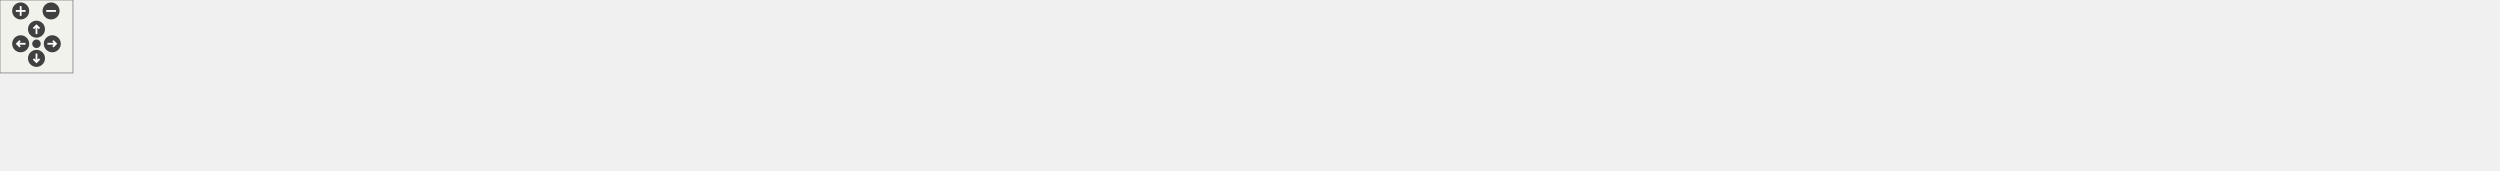
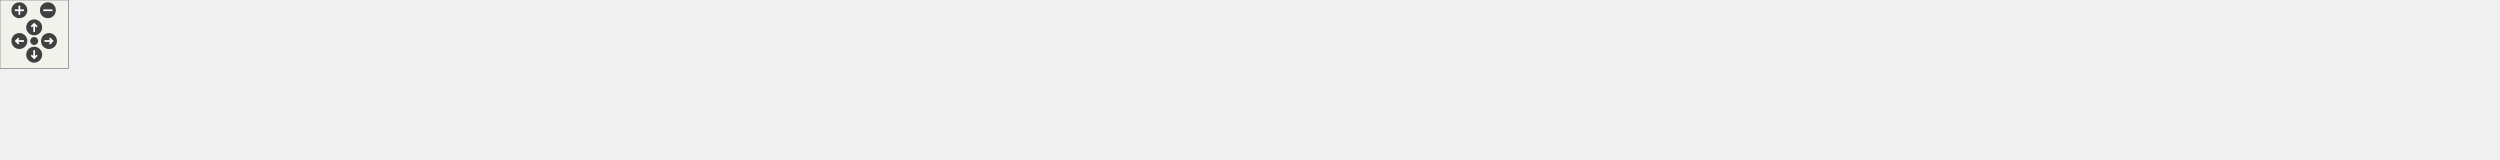
<svg xmlns="http://www.w3.org/2000/svg" xmlns:xlink="http://www.w3.org/1999/xlink" id="main" version="1.1" xml:space="preserve">
  <defs>
    <circle id="rim" cx="0" cy="0" r="7" />
    <circle id="rim2" cx="0" cy="0" r="3.5" />
    <g id="zoomPlus">
      <use xlink:href="#rim" fill="#404040">
        <set attributeName="fill" to="#808080" begin="zoomplus.mouseover" end="zoomplus.mouseout" />
      </use>
      <path d="M-4,0h8M0,-4v8" fill="none" stroke="white" stroke-width="1.5" pointer-events="none" />
    </g>
    <g id="zoomMin">
      <use xlink:href="#rim" fill="#404040">
        <set attributeName="fill" to="#808080" begin="zoomminus.mouseover" end="zoomminus.mouseout" />
      </use>
      <path d="M-4,0h8" fill="none" stroke="white" stroke-width="1.5" pointer-events="none" />
    </g>
    <g id="dirArrow">
      <path fill="none" stroke="white" stroke-width="1.5" d="M0,-3.0v7 M-2.5,-0.5L0,-3.0L2.5,-0.5" />
    </g>
    <g id="resetDef">
      <use xlink:href="#rim2" fill="#404040">
        <set attributeName="fill" to="#808080" begin="reset.mouseover" end="reset.mouseout" />
      </use>
    </g>
  </defs>
  <svg id="graph" class="graph">
    <g id="viewport">
      <g id="node1" class="node">
-         <polygon fill="#bfbfbf" stroke="black" points="967.5,-58.5 967.5,-79.5 1030.5,-79.5 1030.5,-58.5 967.5,-58.5" />
-         <text text-anchor="middle" x="999" y="-66.5" font-family="Helvetica,sans-Serif" font-size="10.00">src/trace.h</text>
+         <polygon fill="#bfbfbf" stroke="black" points="1041.5,-58.5 1041.5,-79.5 1104.5,-79.5 1104.5,-58.5 1041.5,-58.5" />
+         <text text-anchor="middle" x="1073" y="-66.5" font-family="Helvetica,sans-Serif" font-size="10.00">src/trace.h</text>
      </g>
      <g id="node3" class="node">
        <a xlink:href="../../d1/dbc/appcontype_8c.html" target="_top" xlink:title="src/cip/appcontype.c">
          <polygon fill="none" stroke="black" points="-0.5,-0.5 -0.5,-21.5 106.5,-21.5 106.5,-0.5 -0.5,-0.5" />
          <text text-anchor="middle" x="53" y="-8.5" font-family="Helvetica,sans-Serif" font-size="10.00">src/cip/appcontype.c</text>
        </a>
      </g>
      <g id="edge2" class="edge">
-         <path fill="none" stroke="midnightblue" d="M957.083,-68.591C829.944,-66.961 437.638,-59.057 115,-22 112.285,-21.688 109.509,-21.332 106.709,-20.944" />
-         <polygon fill="midnightblue" stroke="midnightblue" points="957.127,-72.092 967.169,-68.714 957.213,-65.092 957.127,-72.092" />
+         <path fill="none" stroke="midnightblue" d="M1031.11,-67.652C870.858,-62.386 296.569,-42.477 115,-22 112.284,-21.694 109.508,-21.342 106.708,-20.958" />
+         <polygon fill="midnightblue" stroke="midnightblue" points="1031.38,-71.163 1041.49,-67.992 1031.61,-64.167 1031.38,-71.163" />
      </g>
      <g id="node5" class="node">
        <a xlink:href="../../df/d2e/cipassembly_8c.html" target="_top" xlink:title="src/cip/cipassembly.c">
          <polygon fill="none" stroke="black" points="124,-0.5 124,-21.5 236,-21.5 236,-0.5 124,-0.5" />
          <text text-anchor="middle" x="180" y="-8.5" font-family="Helvetica,sans-Serif" font-size="10.00">src/cip/cipassembly.c</text>
        </a>
      </g>
      <g id="edge4" class="edge">
-         <path fill="none" stroke="midnightblue" d="M957.212,-67.94C842.874,-64.708 515.382,-53.218 245,-22 242.158,-21.672 239.25,-21.303 236.318,-20.904" />
-         <polygon fill="midnightblue" stroke="midnightblue" points="957.196,-71.441 967.289,-68.219 957.39,-64.444 957.196,-71.441" />
+         <path fill="none" stroke="midnightblue" d="M1031.31,-68.267C909.743,-65.779 545.293,-55.827 245,-22 242.157,-21.68 239.249,-21.317 236.316,-20.923" />
+         <polygon fill="midnightblue" stroke="midnightblue" points="1031.24,-71.766 1041.31,-68.466 1031.38,-64.768 1031.24,-71.766" />
      </g>
      <g id="node7" class="node">
        <a xlink:href="../../d2/d3d/cipcommon_8c.html" target="_top" xlink:title="src/cip/cipcommon.c">
          <polygon fill="none" stroke="black" points="253.5,-0.5 253.5,-21.5 360.5,-21.5 360.5,-0.5 253.5,-0.5" />
          <text text-anchor="middle" x="307" y="-8.5" font-family="Helvetica,sans-Serif" font-size="10.00">src/cip/cipcommon.c</text>
        </a>
      </g>
      <g id="edge6" class="edge">
-         <path fill="none" stroke="midnightblue" d="M957.312,-67.349C856.147,-63.027 589.717,-49.741 369,-22 366.288,-21.659 363.515,-21.28 360.718,-20.873" />
-         <polygon fill="midnightblue" stroke="midnightblue" points="957.284,-70.851 967.422,-67.775 957.578,-63.857 957.284,-70.851" />
+         <path fill="none" stroke="midnightblue" d="M1031.04,-67.793C921.678,-64.304 619.066,-52.439 369,-22 366.287,-21.67 363.513,-21.299 360.715,-20.899" />
+         <polygon fill="midnightblue" stroke="midnightblue" points="1031.2,-71.3 1041.31,-68.115 1031.42,-64.304 1031.2,-71.3" />
      </g>
      <g id="node9" class="node">
        <a xlink:href="../../d5/d35/cipconnectionmanager_8c.html" target="_top" xlink:title="src/cip/cipconnectionmanager.c">
          <polygon fill="none" stroke="black" points="377.5,-0.5 377.5,-21.5 532.5,-21.5 532.5,-0.5 377.5,-0.5" />
          <text text-anchor="middle" x="455" y="-8.5" font-family="Helvetica,sans-Serif" font-size="10.00">src/cip/cipconnectionmanager.c</text>
        </a>
      </g>
      <g id="edge8" class="edge">
-         <path fill="none" stroke="midnightblue" d="M957.085,-65.052C876.446,-57.377 694.128,-39.647 541,-22 538.308,-21.69 535.57,-21.369 532.805,-21.04" />
-         <polygon fill="midnightblue" stroke="midnightblue" points="957.034,-68.562 967.32,-66.024 957.696,-61.594 957.034,-68.562" />
+         <path fill="none" stroke="midnightblue" d="M1031.44,-65.885C941.762,-59.04 723.445,-41.719 541,-22 538.306,-21.709 535.566,-21.404 532.8,-21.09" />
+         <polygon fill="midnightblue" stroke="midnightblue" points="1031.24,-69.379 1041.48,-66.648 1031.77,-62.4 1031.24,-69.379" />
      </g>
      <g id="node11" class="node">
        <a xlink:href="../../de/ddc/cipepath_8c.html" target="_top" xlink:title="src/cip/cipepath.c">
          <polygon fill="none" stroke="black" points="550,-0.5 550,-21.5 644,-21.5 644,-0.5 550,-0.5" />
          <text text-anchor="middle" x="597" y="-8.5" font-family="Helvetica,sans-Serif" font-size="10.00">src/cip/cipepath.c</text>
        </a>
      </g>
      <g id="edge10" class="edge">
-         <path fill="none" stroke="midnightblue" d="M957.148,-64.123C891.969,-56.346 762.333,-40.148 653,-22 650.068,-21.513 647.054,-20.99 644.017,-20.444" />
-         <polygon fill="midnightblue" stroke="midnightblue" points="957.077,-67.639 967.42,-65.342 957.903,-60.688 957.077,-67.639" />
+         <path fill="none" stroke="midnightblue" d="M1031.19,-65.474C955.504,-58.833 790.828,-43.212 653,-22 650.062,-21.548 647.044,-21.051 644.004,-20.525" />
+         <polygon fill="midnightblue" stroke="midnightblue" points="1031,-68.97 1041.27,-66.35 1031.61,-61.997 1031,-68.97" />
      </g>
      <g id="node13" class="node">
+         <a xlink:href="../../d7/d65/cipethernetlink_8c.html" target="_top" xlink:title="src/cip/cipethernetlink.c">
+           <polygon fill="none" stroke="black" points="662,-0.5 662,-21.5 782,-21.5 782,-0.5 662,-0.5" />
+           <text text-anchor="middle" x="722" y="-8.5" font-family="Helvetica,sans-Serif" font-size="10.00">src/cip/cipethernetlink.c</text>
+         </a>
+       </g>
+       <g id="edge12" class="edge">
+         <path fill="none" stroke="midnightblue" d="M1031.06,-62.069C969.179,-51.844 853.117,-32.666 782.173,-20.943" />
+         <polygon fill="midnightblue" stroke="midnightblue" points="1030.8,-65.573 1041.23,-63.751 1031.94,-58.667 1030.8,-65.573" />
+       </g>
+       <g id="node15" class="node">
        <a xlink:href="../../df/d03/cipioconnection_8c.html" target="_top" xlink:title="src/cip/cipioconnection.c">
-           <polygon fill="none" stroke="black" points="661.5,-0.5 661.5,-21.5 786.5,-21.5 786.5,-0.5 661.5,-0.5" />
-           <text text-anchor="middle" x="724" y="-8.5" font-family="Helvetica,sans-Serif" font-size="10.00">src/cip/cipioconnection.c</text>
-         </a>
-       </g>
-       <g id="edge12" class="edge">
-         <path fill="none" stroke="midnightblue" d="M957.484,-60.244C908.338,-49.879 826.546,-32.628 773.972,-21.54" />
-         <polygon fill="midnightblue" stroke="midnightblue" points="956.947,-63.708 967.454,-62.347 958.392,-56.858 956.947,-63.708" />
-       </g>
-       <g id="node15" class="node">
+           <polygon fill="none" stroke="black" points="799.5,-0.5 799.5,-21.5 924.5,-21.5 924.5,-0.5 799.5,-0.5" />
+           <text text-anchor="middle" x="862" y="-8.5" font-family="Helvetica,sans-Serif" font-size="10.00">src/cip/cipioconnection.c</text>
+         </a>
+       </g>
+       <g id="edge14" class="edge">
+         <path fill="none" stroke="midnightblue" d="M1031.65,-57.633C993.515,-47.151 937.361,-31.715 900.249,-21.514" />
+         <polygon fill="midnightblue" stroke="midnightblue" points="1030.84,-61.041 1041.41,-60.317 1032.7,-54.291 1030.84,-61.041" />
+       </g>
+       <g id="node17" class="node">
        <a xlink:href="../../d9/d7d/cipmessagerouter_8c.html" target="_top" xlink:title="src/cip/cipmessagerouter.c">
-           <polygon fill="none" stroke="black" points="804,-0.5 804,-21.5 938,-21.5 938,-0.5 804,-0.5" />
-           <text text-anchor="middle" x="871" y="-8.5" font-family="Helvetica,sans-Serif" font-size="10.00">src/cip/cipmessagerouter.c</text>
-         </a>
-       </g>
-       <g id="edge14" class="edge">
-         <path fill="none" stroke="midnightblue" d="M966.654,-54.343C944.159,-44.15 914.691,-30.798 894.44,-21.621" />
-         <polygon fill="midnightblue" stroke="midnightblue" points="965.267,-57.557 975.82,-58.497 968.156,-51.181 965.267,-57.557" />
-       </g>
-       <g id="node17" class="node">
+           <polygon fill="none" stroke="black" points="942,-0.5 942,-21.5 1076,-21.5 1076,-0.5 942,-0.5" />
+           <text text-anchor="middle" x="1009" y="-8.5" font-family="Helvetica,sans-Serif" font-size="10.00">src/cip/cipmessagerouter.c</text>
+         </a>
+       </g>
+       <g id="edge16" class="edge">
+         <path fill="none" stroke="midnightblue" d="M1053.58,-51.405C1042.84,-41.668 1029.85,-29.891 1020.66,-21.571" />
+         <polygon fill="midnightblue" stroke="midnightblue" points="1051.5,-54.24 1061.26,-58.362 1056.2,-49.053 1051.5,-54.24" />
+       </g>
+       <g id="node19" class="node">
        <a xlink:href="../../dd/d34/cipqos_8c.html" target="_top" xlink:title="src/cip/cipqos.c">
-           <polygon fill="none" stroke="black" points="956,-0.5 956,-21.5 1042,-21.5 1042,-0.5 956,-0.5" />
-           <text text-anchor="middle" x="999" y="-8.5" font-family="Helvetica,sans-Serif" font-size="10.00">src/cip/cipqos.c</text>
-         </a>
-       </g>
-       <g id="edge16" class="edge">
-         <path fill="none" stroke="midnightblue" d="M999,-48.191C999,-39.168 999,-28.994 999,-21.571" />
-         <polygon fill="midnightblue" stroke="midnightblue" points="995.5,-48.362 999,-58.362 1002.5,-48.362 995.5,-48.362" />
-       </g>
-       <g id="node19" class="node">
+           <polygon fill="none" stroke="black" points="1094,-0.5 1094,-21.5 1180,-21.5 1180,-0.5 1094,-0.5" />
+           <text text-anchor="middle" x="1137" y="-8.5" font-family="Helvetica,sans-Serif" font-size="10.00">src/cip/cipqos.c</text>
+         </a>
+       </g>
+       <g id="edge18" class="edge">
+         <path fill="none" stroke="midnightblue" d="M1092.42,-51.405C1103.16,-41.668 1116.15,-29.891 1125.34,-21.571" />
+         <polygon fill="midnightblue" stroke="midnightblue" points="1089.8,-49.053 1084.74,-58.362 1094.5,-54.24 1089.8,-49.053" />
+       </g>
+       <g id="node21" class="node">
        <a xlink:href="../../dd/d20/ciptcpipinterface_8c.html" target="_top" xlink:title="src/cip/ciptcpipinterface.c">
-           <polygon fill="none" stroke="black" points="1060,-0.5 1060,-21.5 1188,-21.5 1188,-0.5 1060,-0.5" />
-           <text text-anchor="middle" x="1124" y="-8.5" font-family="Helvetica,sans-Serif" font-size="10.00">src/cip/ciptcpipinterface.c</text>
-         </a>
-       </g>
-       <g id="edge18" class="edge">
-         <path fill="none" stroke="midnightblue" d="M1030.88,-54.206C1052.81,-44.031 1081.42,-30.757 1101.11,-21.621" />
-         <polygon fill="midnightblue" stroke="midnightblue" points="1029.23,-51.113 1021.64,-58.497 1032.18,-57.462 1029.23,-51.113" />
-       </g>
-       <g id="node21" class="node">
+           <polygon fill="none" stroke="black" points="1198,-0.5 1198,-21.5 1326,-21.5 1326,-0.5 1198,-0.5" />
+           <text text-anchor="middle" x="1262" y="-8.5" font-family="Helvetica,sans-Serif" font-size="10.00">src/cip/ciptcpipinterface.c</text>
+         </a>
+       </g>
+       <g id="edge20" class="edge">
+         <path fill="none" stroke="midnightblue" d="M1114.27,-56.337C1148.23,-45.914 1195.8,-31.314 1227.7,-21.525" />
+         <polygon fill="midnightblue" stroke="midnightblue" points="1113.17,-53.012 1104.63,-59.292 1115.22,-59.704 1113.17,-53.012" />
+       </g>
+       <g id="node23" class="node">
        <a xlink:href="../../d3/d98/cpf_8c.html" target="_top" xlink:title="src/enet_encap/cpf.c">
-           <polygon fill="none" stroke="black" points="1206,-0.5 1206,-21.5 1314,-21.5 1314,-0.5 1206,-0.5" />
-           <text text-anchor="middle" x="1260" y="-8.5" font-family="Helvetica,sans-Serif" font-size="10.00">src/enet_encap/cpf.c</text>
-         </a>
-       </g>
-       <g id="edge20" class="edge">
-         <path fill="none" stroke="midnightblue" d="M1040.56,-59.764C1087.42,-49.351 1163.46,-32.454 1212.59,-21.535" />
-         <polygon fill="midnightblue" stroke="midnightblue" points="1039.75,-56.36 1030.74,-61.946 1041.26,-63.193 1039.75,-56.36" />
-       </g>
-       <g id="node23" class="node">
+           <polygon fill="none" stroke="black" points="1344,-0.5 1344,-21.5 1452,-21.5 1452,-0.5 1344,-0.5" />
+           <text text-anchor="middle" x="1398" y="-8.5" font-family="Helvetica,sans-Serif" font-size="10.00">src/enet_encap/cpf.c</text>
+         </a>
+       </g>
+       <g id="edge22" class="edge">
+         <path fill="none" stroke="midnightblue" d="M1114.74,-61.551C1173.16,-51.125 1279.37,-32.17 1343.83,-20.668" />
+         <polygon fill="midnightblue" stroke="midnightblue" points="1113.98,-58.131 1104.75,-63.333 1115.21,-65.022 1113.98,-58.131" />
+       </g>
+       <g id="node25" class="node">
        <a xlink:href="../../d2/dbd/encap_8c.html" target="_top" xlink:title="src/enet_encap/encap.c">
-           <polygon fill="none" stroke="black" points="1331.5,-0.5 1331.5,-21.5 1452.5,-21.5 1452.5,-0.5 1331.5,-0.5" />
-           <text text-anchor="middle" x="1392" y="-8.5" font-family="Helvetica,sans-Serif" font-size="10.00">src/enet_encap/encap.c</text>
-         </a>
-       </g>
-       <g id="edge22" class="edge">
-         <path fill="none" stroke="midnightblue" d="M1040.88,-63.116C1102.66,-54.394 1221.81,-37.405 1323,-22 1325.76,-21.58 1328.58,-21.147 1331.43,-20.706" />
-         <polygon fill="midnightblue" stroke="midnightblue" points="1040.17,-59.682 1030.75,-64.544 1041.15,-66.613 1040.17,-59.682" />
-       </g>
-       <g id="node25" class="node">
+           <polygon fill="none" stroke="black" points="1469.5,-0.5 1469.5,-21.5 1590.5,-21.5 1590.5,-0.5 1469.5,-0.5" />
+           <text text-anchor="middle" x="1530" y="-8.5" font-family="Helvetica,sans-Serif" font-size="10.00">src/enet_encap/encap.c</text>
+         </a>
+       </g>
+       <g id="edge24" class="edge">
+         <path fill="none" stroke="midnightblue" d="M1115.09,-64.426C1186.38,-56.56 1335.41,-39.611 1461,-22 1463.76,-21.613 1466.59,-21.206 1469.44,-20.787" />
+         <polygon fill="midnightblue" stroke="midnightblue" points="1114.3,-60.992 1104.74,-65.564 1115.06,-67.95 1114.3,-60.992" />
+       </g>
+       <g id="node27" class="node">
        <a xlink:href="../../db/d4f/generic__networkhandler_8c.html" target="_top" xlink:title="This file includes all platform-independent functions of the network handler to reduce code duplicati...">
-           <polygon fill="none" stroke="black" points="1469.5,-0.5 1469.5,-21.5 1638.5,-21.5 1638.5,-0.5 1469.5,-0.5" />
-           <text text-anchor="middle" x="1554" y="-8.5" font-family="Helvetica,sans-Serif" font-size="10.00">src/ports/generic_networkhandler.c</text>
-         </a>
-       </g>
-       <g id="edge24" class="edge">
-         <path fill="none" stroke="midnightblue" d="M1040.96,-64.963C1122.13,-57.102 1306.27,-39.02 1461,-22 1463.75,-21.698 1466.54,-21.387 1469.36,-21.071" />
-         <polygon fill="midnightblue" stroke="midnightblue" points="1040.28,-61.512 1030.67,-65.959 1040.96,-68.48 1040.28,-61.512" />
-       </g>
-       <g id="node27" class="node">
+           <polygon fill="none" stroke="black" points="1607.5,-0.5 1607.5,-21.5 1776.5,-21.5 1776.5,-0.5 1607.5,-0.5" />
+           <text text-anchor="middle" x="1692" y="-8.5" font-family="Helvetica,sans-Serif" font-size="10.00">src/ports/generic_networkhandler.c</text>
+         </a>
+       </g>
+       <g id="edge26" class="edge">
+         <path fill="none" stroke="midnightblue" d="M1114.72,-65.68C1203.76,-58.506 1418.95,-40.688 1599,-22 1601.75,-21.715 1604.54,-21.419 1607.36,-21.115" />
+         <polygon fill="midnightblue" stroke="midnightblue" points="1114.44,-62.192 1104.75,-66.482 1115,-69.169 1114.44,-62.192" />
+       </g>
+       <g id="node29" class="node">
        <a xlink:href="../../d9/dfb/POSIX_2main_8c.html" target="_top" xlink:title="src/ports/POSIX/main.c">
-           <polygon fill="none" stroke="black" points="1655.5,-0.5 1655.5,-21.5 1776.5,-21.5 1776.5,-0.5 1655.5,-0.5" />
-           <text text-anchor="middle" x="1716" y="-8.5" font-family="Helvetica,sans-Serif" font-size="10.00">src/ports/POSIX/main.c</text>
-         </a>
-       </g>
-       <g id="edge26" class="edge">
-         <path fill="none" stroke="midnightblue" d="M1040.8,-67.212C1143.98,-62.527 1418.97,-48.397 1647,-22 1649.77,-21.679 1652.6,-21.327 1655.46,-20.952" />
-         <polygon fill="midnightblue" stroke="midnightblue" points="1040.61,-63.716 1030.78,-67.661 1040.93,-70.709 1040.61,-63.716" />
-       </g>
-       <g id="node29" class="node">
+           <polygon fill="none" stroke="black" points="1793.5,-0.5 1793.5,-21.5 1914.5,-21.5 1914.5,-0.5 1793.5,-0.5" />
+           <text text-anchor="middle" x="1854" y="-8.5" font-family="Helvetica,sans-Serif" font-size="10.00">src/ports/POSIX/main.c</text>
+         </a>
+       </g>
+       <g id="edge28" class="edge">
+         <path fill="none" stroke="midnightblue" d="M1114.69,-67.592C1224.6,-63.588 1531.28,-50.537 1785,-22 1787.77,-21.688 1790.6,-21.344 1793.46,-20.975" />
+         <polygon fill="midnightblue" stroke="midnightblue" points="1114.54,-64.095 1104.67,-67.951 1114.79,-71.09 1114.54,-64.095" />
+       </g>
+       <g id="node31" class="node">
        <a xlink:href="../../d4/df6/socket__timer_8c.html" target="_top" xlink:title="src/ports/socket_timer.c">
-           <polygon fill="none" stroke="black" points="1794,-0.5 1794,-21.5 1916,-21.5 1916,-0.5 1794,-0.5" />
-           <text text-anchor="middle" x="1855" y="-8.5" font-family="Helvetica,sans-Serif" font-size="10.00">src/ports/socket_timer.c</text>
-         </a>
-       </g>
-       <g id="edge28" class="edge">
-         <path fill="none" stroke="midnightblue" d="M1040.89,-67.913C1158.49,-64.555 1501.64,-52.664 1785,-22 1787.94,-21.682 1790.94,-21.328 1793.96,-20.945" />
-         <polygon fill="midnightblue" stroke="midnightblue" points="1040.44,-64.424 1030.54,-68.203 1040.63,-71.421 1040.44,-64.424" />
-       </g>
-       <g id="node31" class="node">
+           <polygon fill="none" stroke="black" points="1932,-0.5 1932,-21.5 2054,-21.5 2054,-0.5 1932,-0.5" />
+           <text text-anchor="middle" x="1993" y="-8.5" font-family="Helvetica,sans-Serif" font-size="10.00">src/ports/socket_timer.c</text>
+         </a>
+       </g>
+       <g id="edge30" class="edge">
+         <path fill="none" stroke="midnightblue" d="M1114.92,-68.175C1238.79,-65.416 1613.82,-54.757 1923,-22 1925.94,-21.689 1928.94,-21.34 1931.96,-20.962" />
+         <polygon fill="midnightblue" stroke="midnightblue" points="1114.66,-64.68 1104.74,-68.396 1114.81,-71.678 1114.66,-64.68" />
+       </g>
+       <g id="node33" class="node">
        <a xlink:href="../../dc/db2/WIN32_2main_8c.html" target="_top" xlink:title="src/ports/WIN32/main.c">
-           <polygon fill="none" stroke="black" points="1933.5,-0.5 1933.5,-21.5 2054.5,-21.5 2054.5,-0.5 1933.5,-0.5" />
-           <text text-anchor="middle" x="1994" y="-8.5" font-family="Helvetica,sans-Serif" font-size="10.00">src/ports/WIN32/main.c</text>
-         </a>
-       </g>
-       <g id="edge30" class="edge">
-         <path fill="none" stroke="midnightblue" d="M1041.06,-68.472C1172.19,-66.481 1585.15,-57.61 1925,-22 1927.77,-21.709 1930.61,-21.382 1933.47,-21.027" />
-         <polygon fill="midnightblue" stroke="midnightblue" points="1040.62,-64.978 1030.68,-68.624 1040.73,-71.977 1040.62,-64.978" />
+           <polygon fill="none" stroke="black" points="2071.5,-0.5 2071.5,-21.5 2192.5,-21.5 2192.5,-0.5 2071.5,-0.5" />
+           <text text-anchor="middle" x="2132" y="-8.5" font-family="Helvetica,sans-Serif" font-size="10.00">src/ports/WIN32/main.c</text>
+         </a>
+       </g>
+       <g id="edge32" class="edge">
+         <path fill="none" stroke="midnightblue" d="M1114.76,-68.669C1251.31,-67.233 1696.84,-59.761 2063,-22 2065.78,-21.714 2068.61,-21.39 2071.47,-21.038" />
+         <polygon fill="midnightblue" stroke="midnightblue" points="1114.69,-65.169 1104.72,-68.769 1114.76,-72.169 1114.69,-65.169" />
      </g>
    </g>
  </svg>
  <g id="navigator" transform="translate(0 0)" fill="#404254">
    <rect fill="#f2f5e9" fill-opacity="0.5" stroke="#606060" stroke-width=".5" x="0" y="0" width="60" height="60" />
    <use id="zoomplus" xlink:href="#zoomPlus" x="17" y="9" />
    <use id="zoomminus" xlink:href="#zoomMin" x="42" y="9" />
    <use id="reset" xlink:href="#resetDef" x="30" y="36" />
    <g id="arrowUp" xlink:href="#dirArrow" transform="translate(30 24)">
      <use xlink:href="#rim" fill="#404040">
        <set attributeName="fill" to="#808080" begin="arrowUp.mouseover" end="arrowUp.mouseout" />
      </use>
      <path fill="none" stroke="white" stroke-width="1.5" d="M0,-3.0v7 M-2.5,-0.5L0,-3.0L2.5,-0.5" />
    </g>
    <g id="arrowRight" xlink:href="#dirArrow" transform="rotate(90) translate(36 -43)">
      <use xlink:href="#rim" fill="#404040">
        <set attributeName="fill" to="#808080" begin="arrowRight.mouseover" end="arrowRight.mouseout" />
      </use>
      <path fill="none" stroke="white" stroke-width="1.5" d="M0,-3.0v7 M-2.5,-0.5L0,-3.0L2.5,-0.5" />
    </g>
    <g id="arrowDown" xlink:href="#dirArrow" transform="rotate(180) translate(-30 -48)">
      <use xlink:href="#rim" fill="#404040">
        <set attributeName="fill" to="#808080" begin="arrowDown.mouseover" end="arrowDown.mouseout" />
      </use>
      <path fill="none" stroke="white" stroke-width="1.5" d="M0,-3.0v7 M-2.5,-0.5L0,-3.0L2.5,-0.5" />
    </g>
    <g id="arrowLeft" xlink:href="#dirArrow" transform="rotate(270) translate(-36 17)">
      <use xlink:href="#rim" fill="#404040">
        <set attributeName="fill" to="#808080" begin="arrowLeft.mouseover" end="arrowLeft.mouseout" />
      </use>
      <path fill="none" stroke="white" stroke-width="1.5" d="M0,-3.0v7 M-2.5,-0.5L0,-3.0L2.5,-0.5" />
    </g>
  </g>
</svg>
